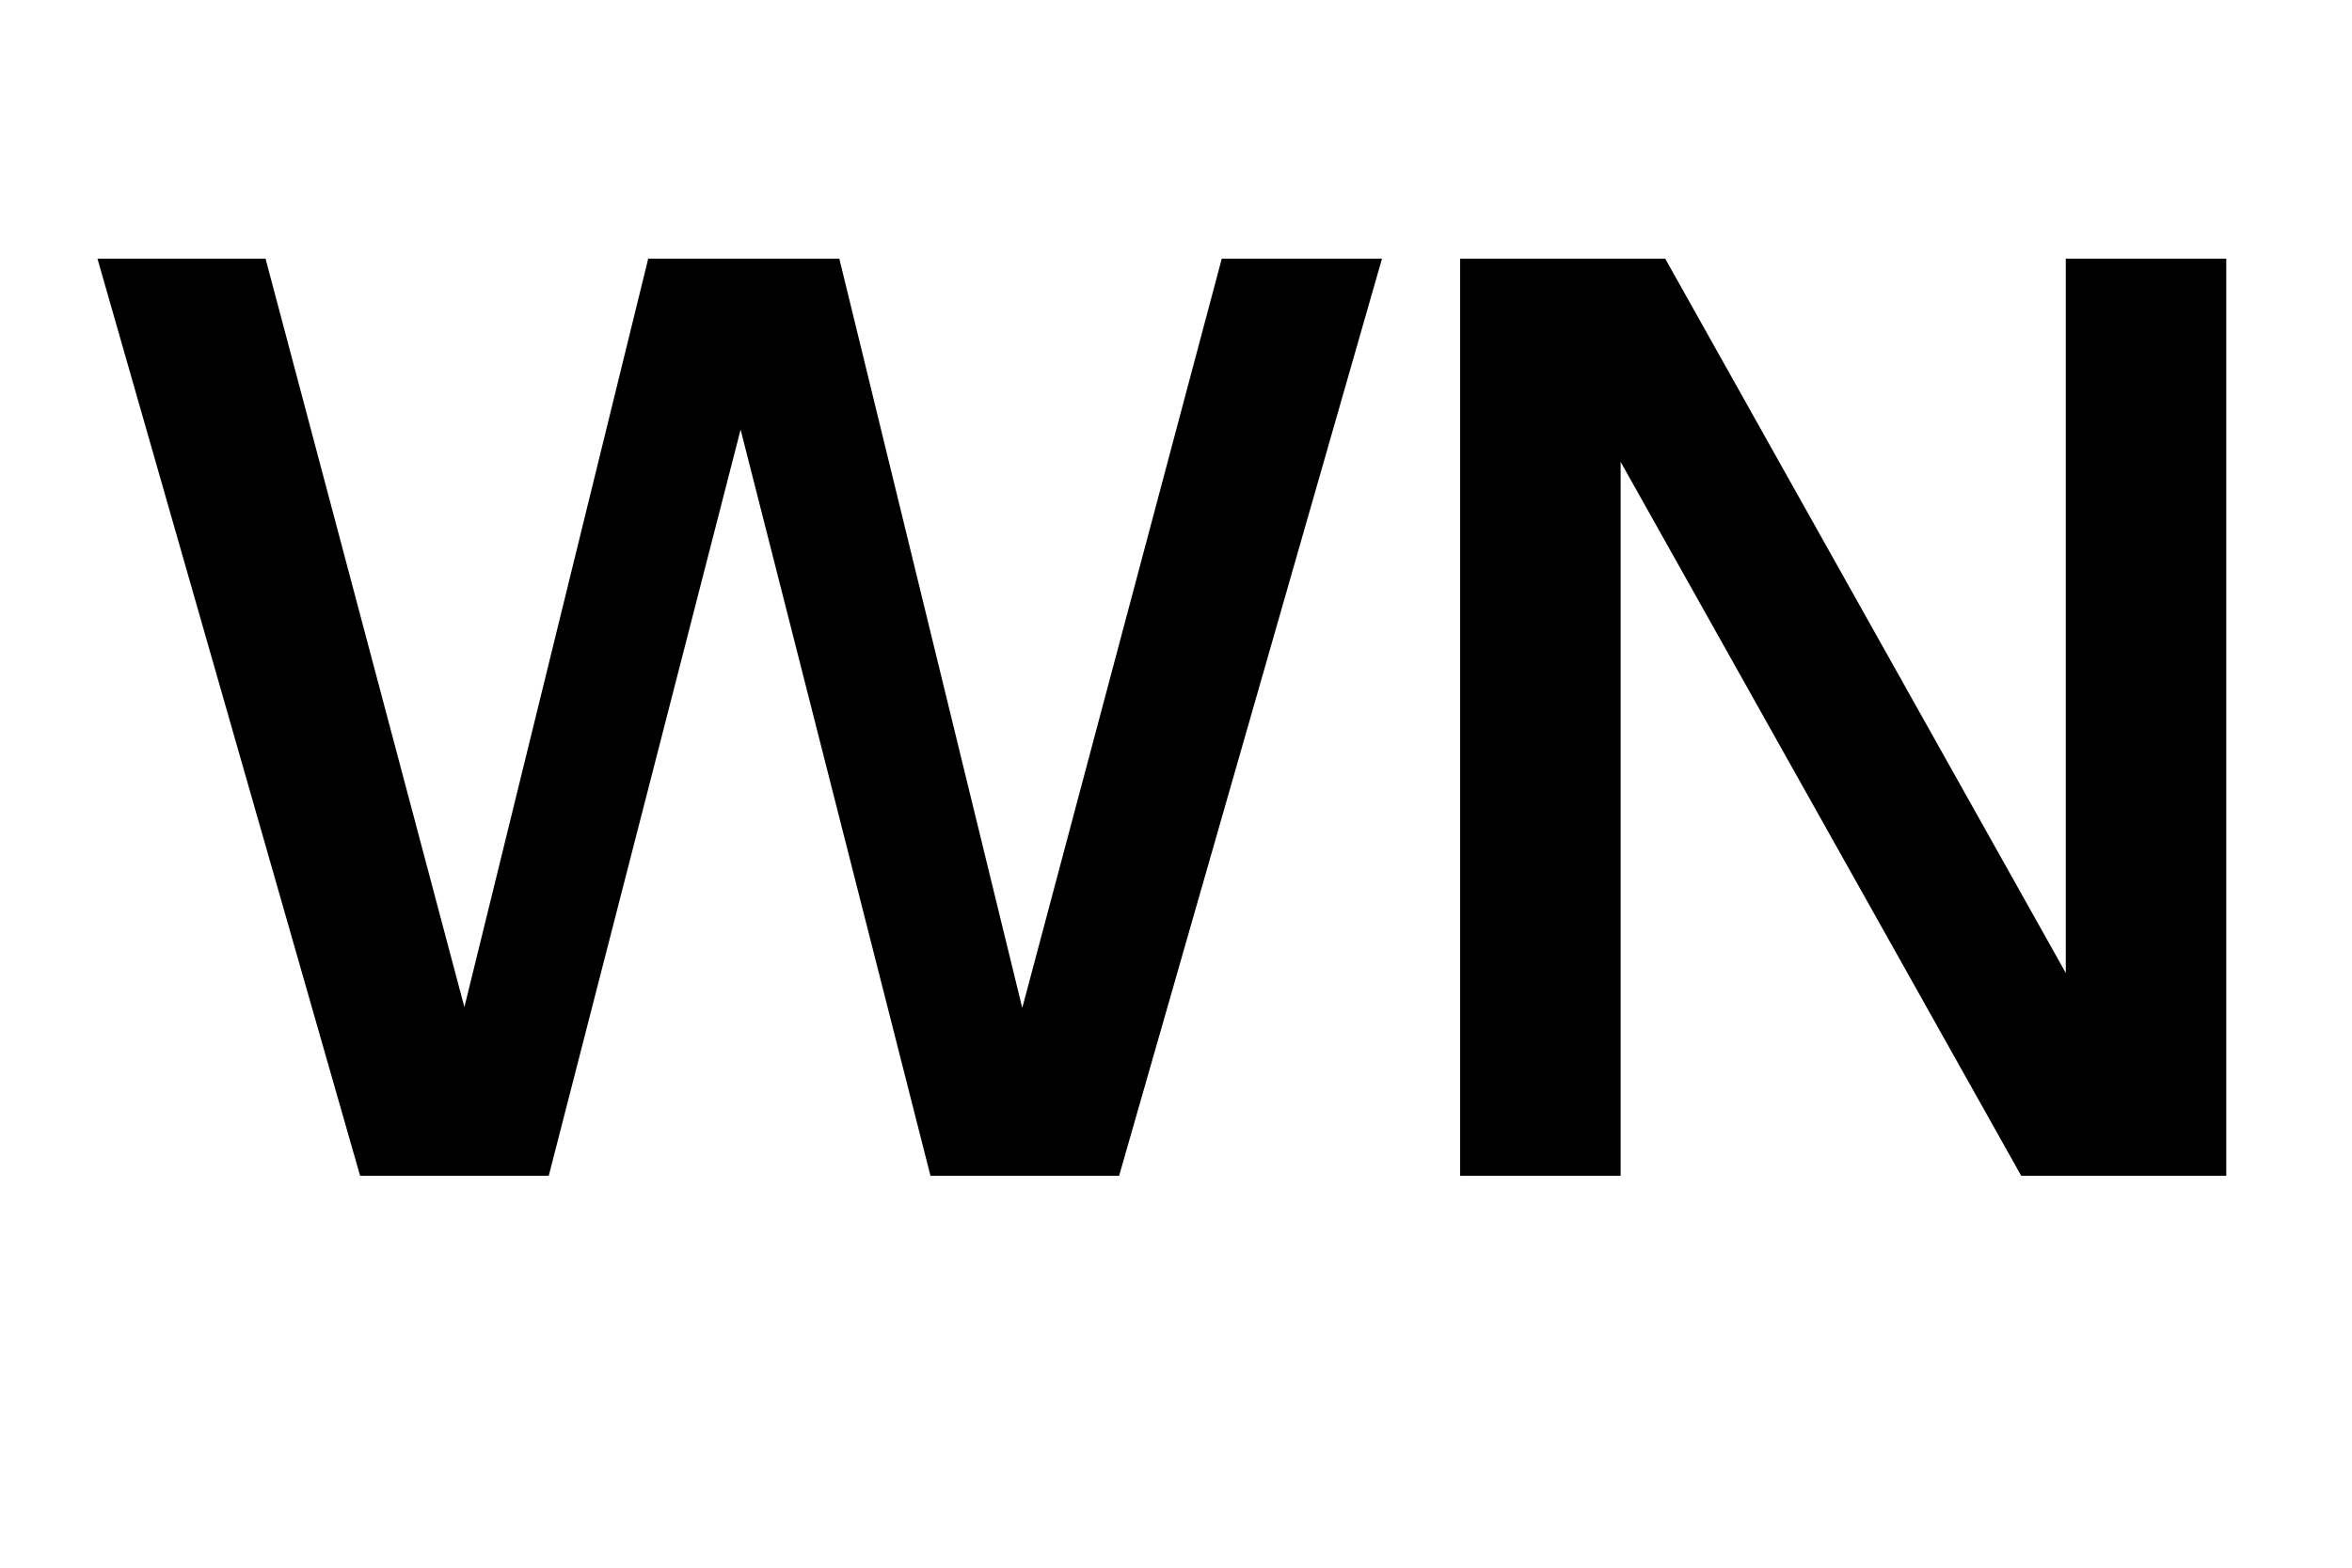
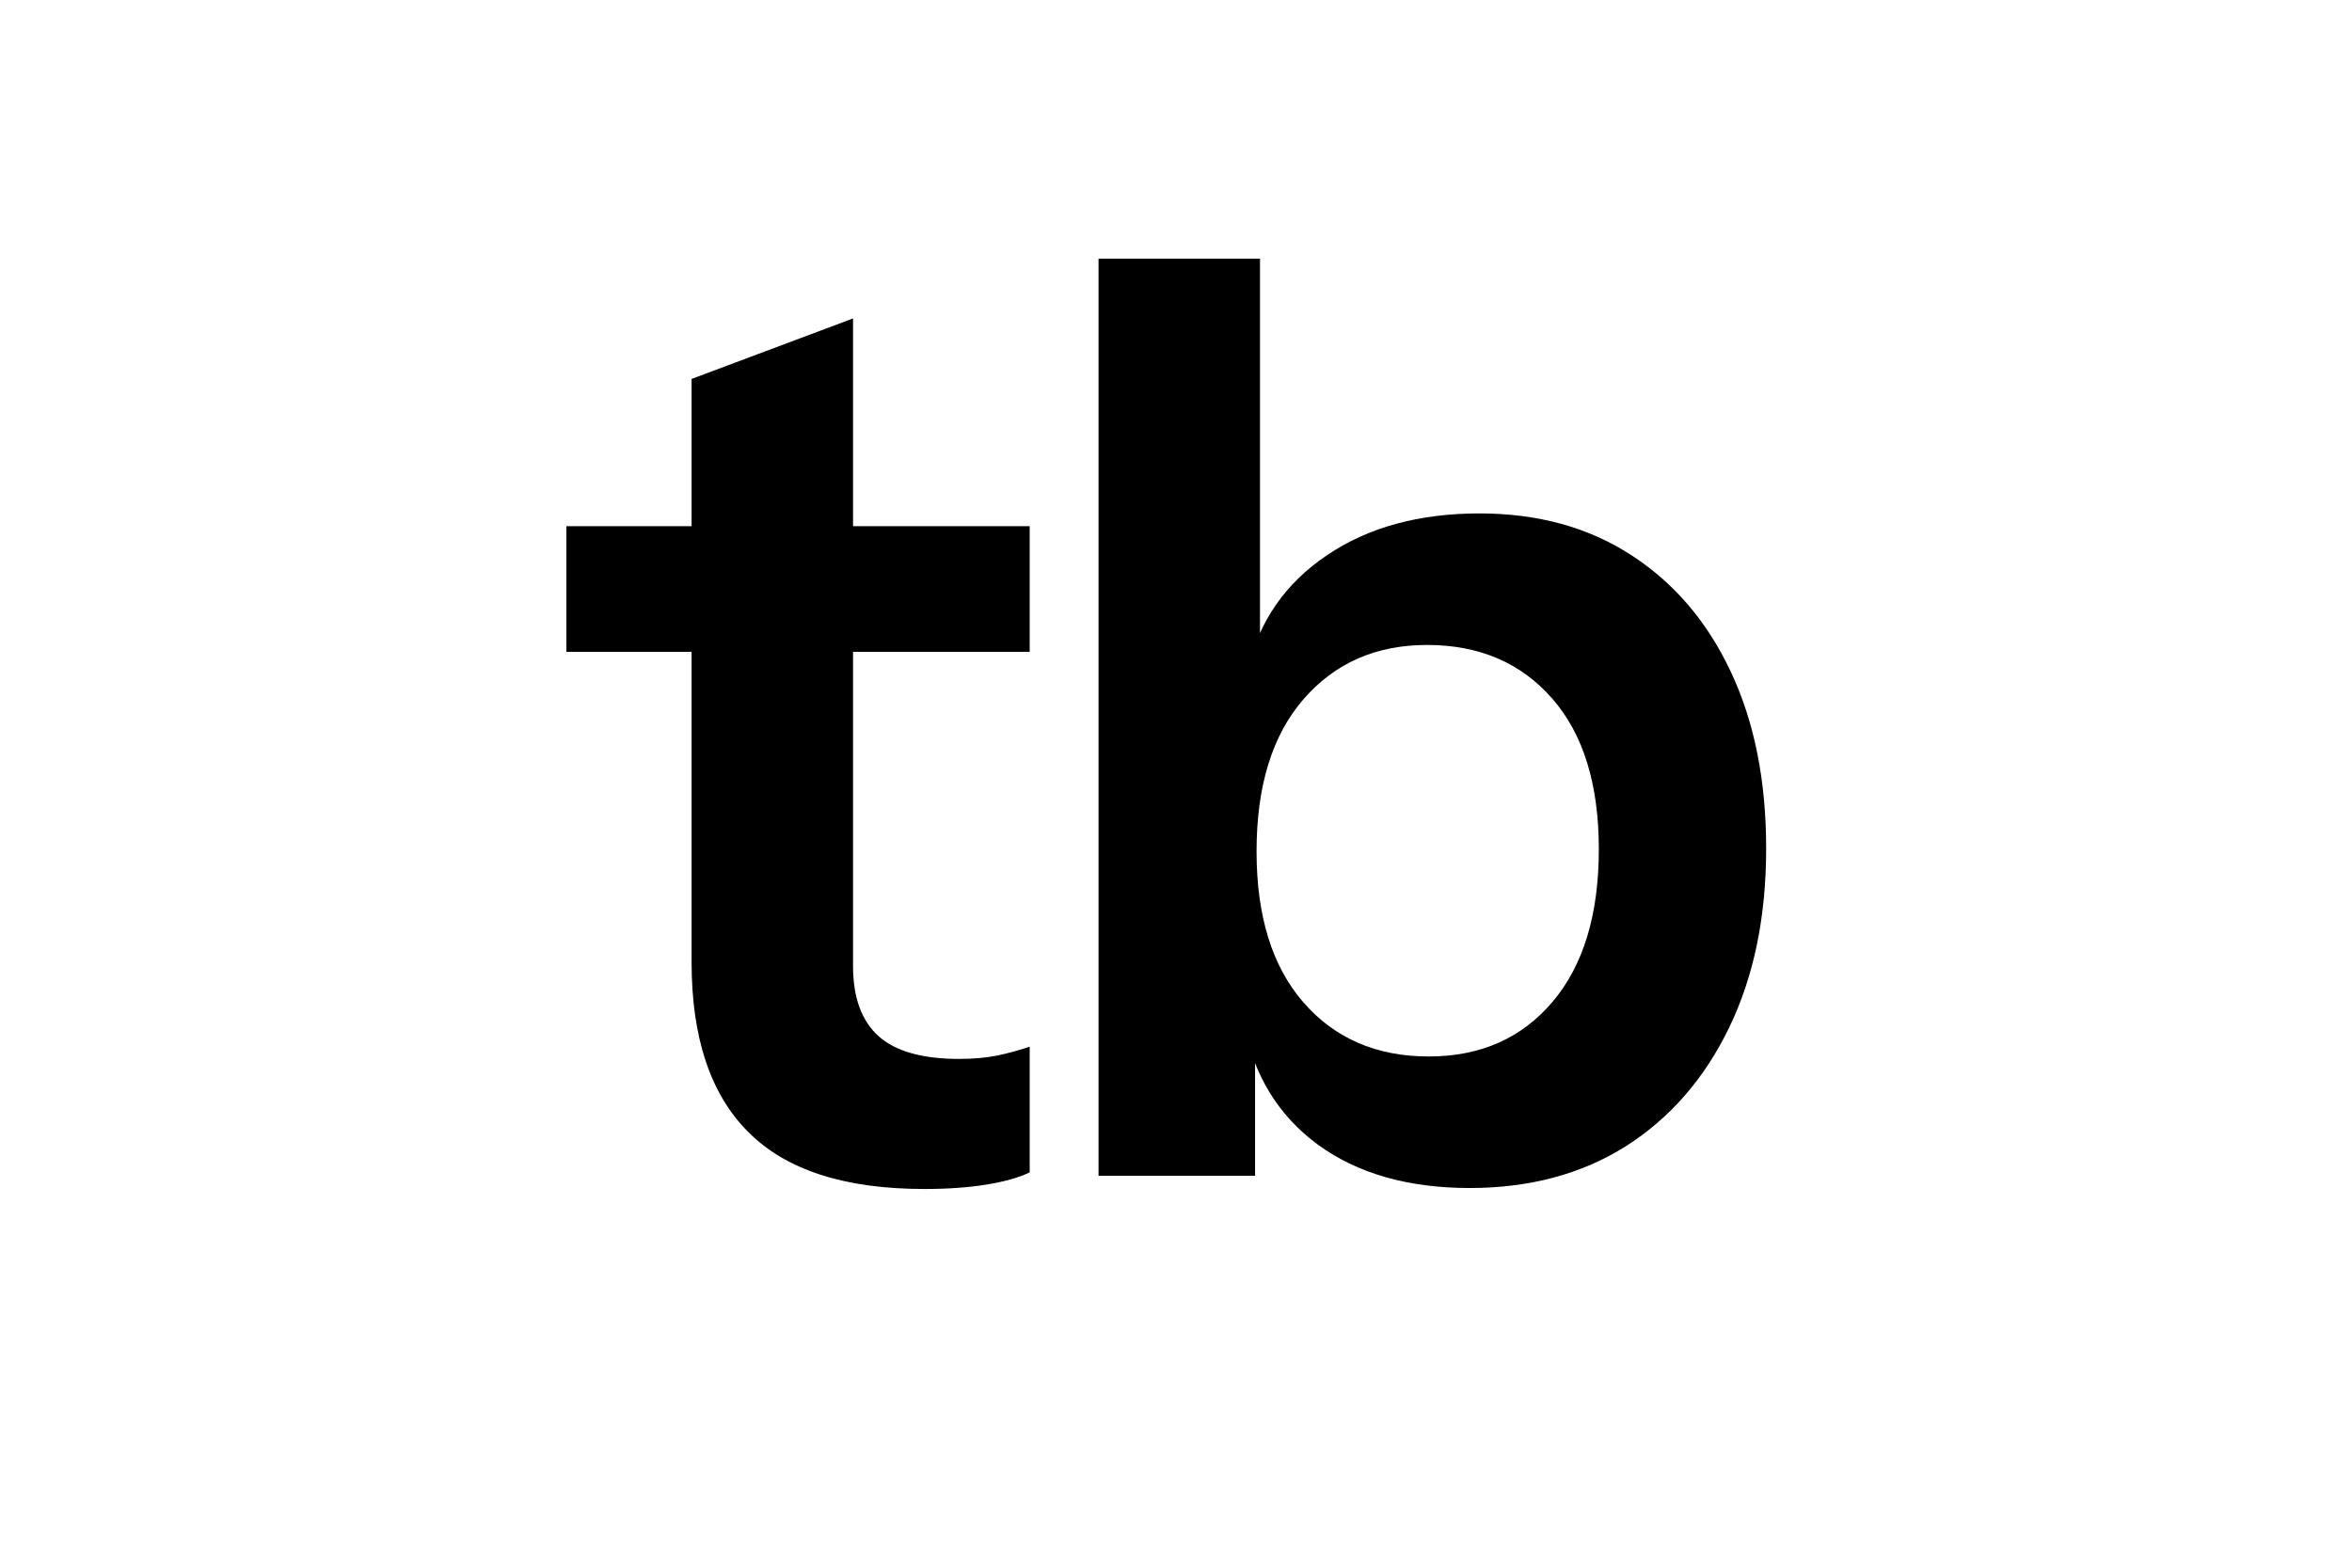
- <svg xmlns="http://www.w3.org/2000/svg" viewBox="0 0 96 64" width="96" height="64" role="img" aria-label="WN">
-   <g transform="translate(1.928 0) scale(1)">
-     <path d="M12.77 48 2.05 10.56H8.91L18.04 44.93H16.09L24.53 10.56H32.33L40.72 44.93H38.79L47.94 10.56H54.48L43.75 48H36.05L27.51 14.43H29.1L20.47 48Z" fill="#000000" />
-     <path d="M57.67 48V10.56H66.04L84.29 43.11L82.39 43.56V10.56H88.94V48H80.57L62.31 15.45L64.22 15V48Z" fill="#000000" />
+ <svg xmlns="http://www.w3.org/2000/svg" viewBox="0 0 96 64" width="96" height="64" role="img" aria-label="tb">
+   <g transform="translate(22.338 0) scale(1)">
+     <path d="M15.39 48.54Q10.52 48.54 8.21 46.22Q5.89 43.91 5.89 39.28V15.47L12.48 13V39.44Q12.48 41.36 13.52 42.3Q14.56 43.23 16.81 43.23Q17.68 43.23 18.38 43.09Q19.08 42.94 19.69 42.73V47.86Q19.07 48.17 17.93 48.36Q16.8 48.54 15.39 48.54ZM0.78 26.61V21.48H19.69V26.61Z" fill="#000000" />
+     <path d="M37.65 48.5Q33.87 48.5 31.44 46.72Q29.02 44.93 28.43 41.78L28.89 41.71V48H22.5V10.56H29.09V27.46L28.58 27.34Q29.29 24.37 31.82 22.67Q34.34 20.96 38.05 20.96Q41.62 20.96 44.24 22.66Q46.87 24.36 48.31 27.43Q49.75 30.49 49.75 34.64Q49.75 38.83 48.24 41.95Q46.73 45.07 44.03 46.79Q41.32 48.5 37.65 48.5ZM35.98 43.13Q39.14 43.13 41.03 40.9Q42.92 38.67 42.92 34.67Q42.92 30.68 41.01 28.51Q39.1 26.33 35.91 26.33Q32.79 26.33 30.87 28.54Q28.95 30.75 28.95 34.76Q28.95 38.73 30.87 40.93Q32.79 43.13 35.98 43.13Z" fill="#000000" />
  </g>
</svg>
